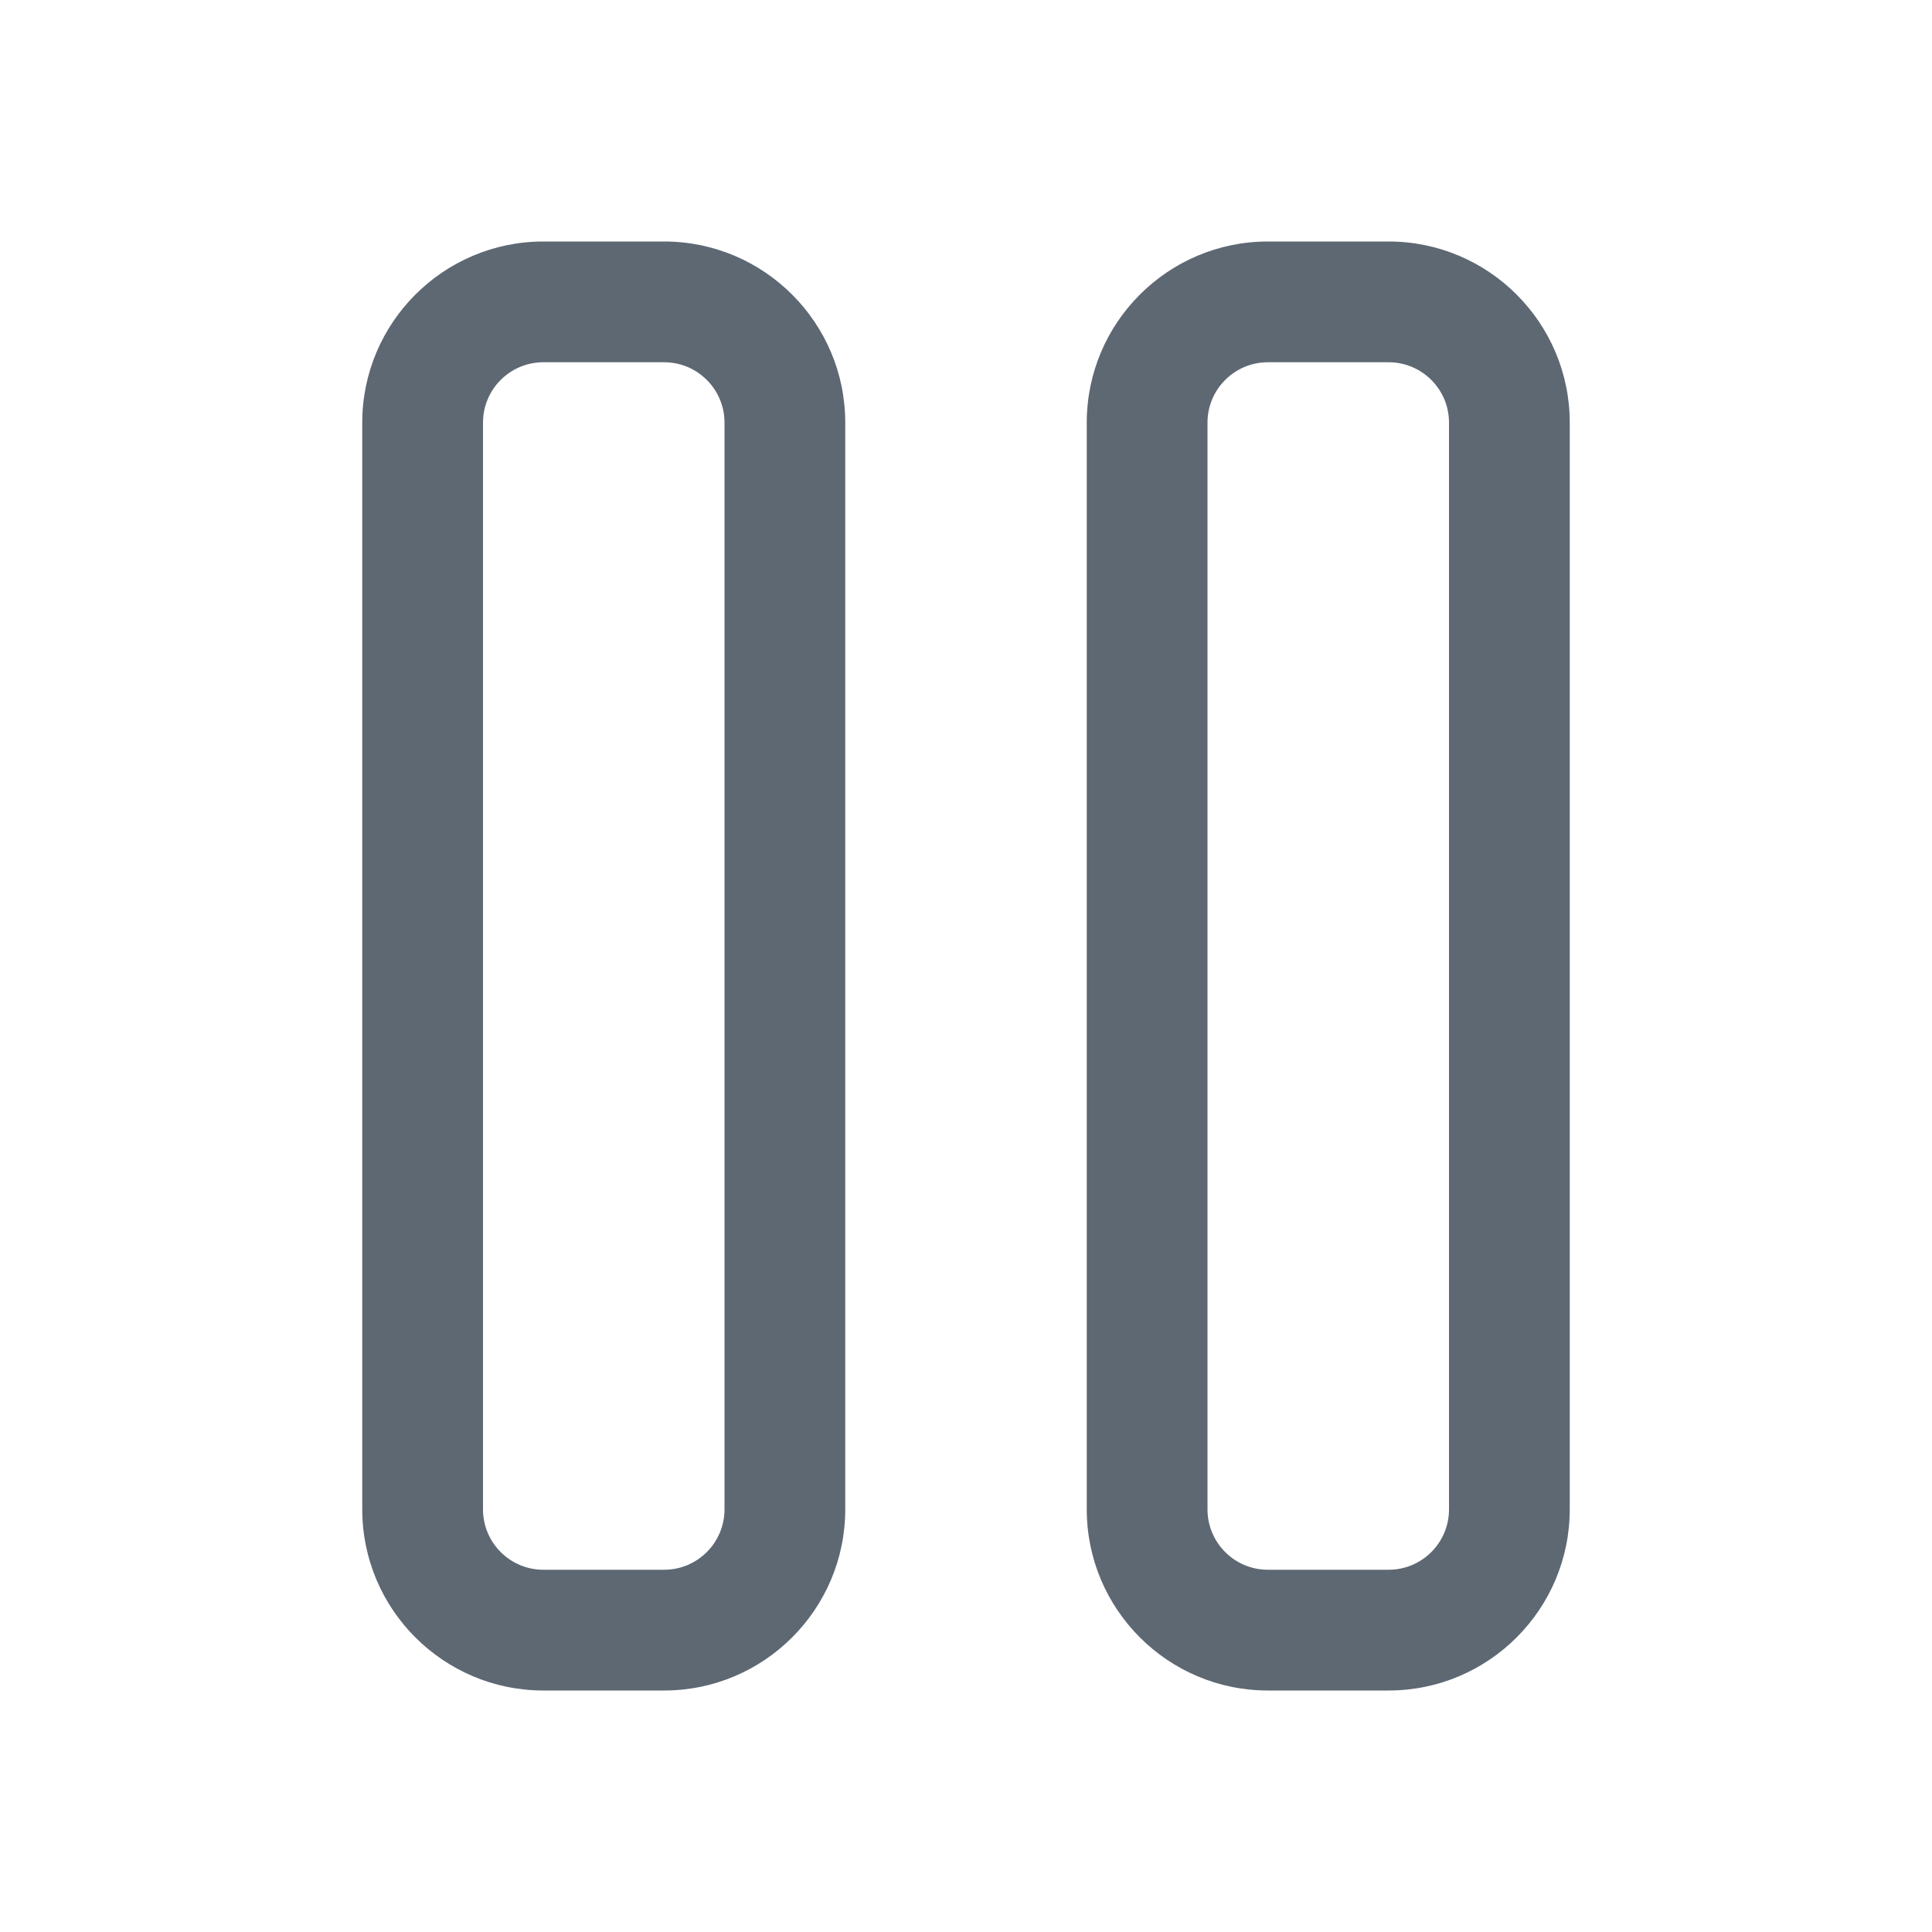
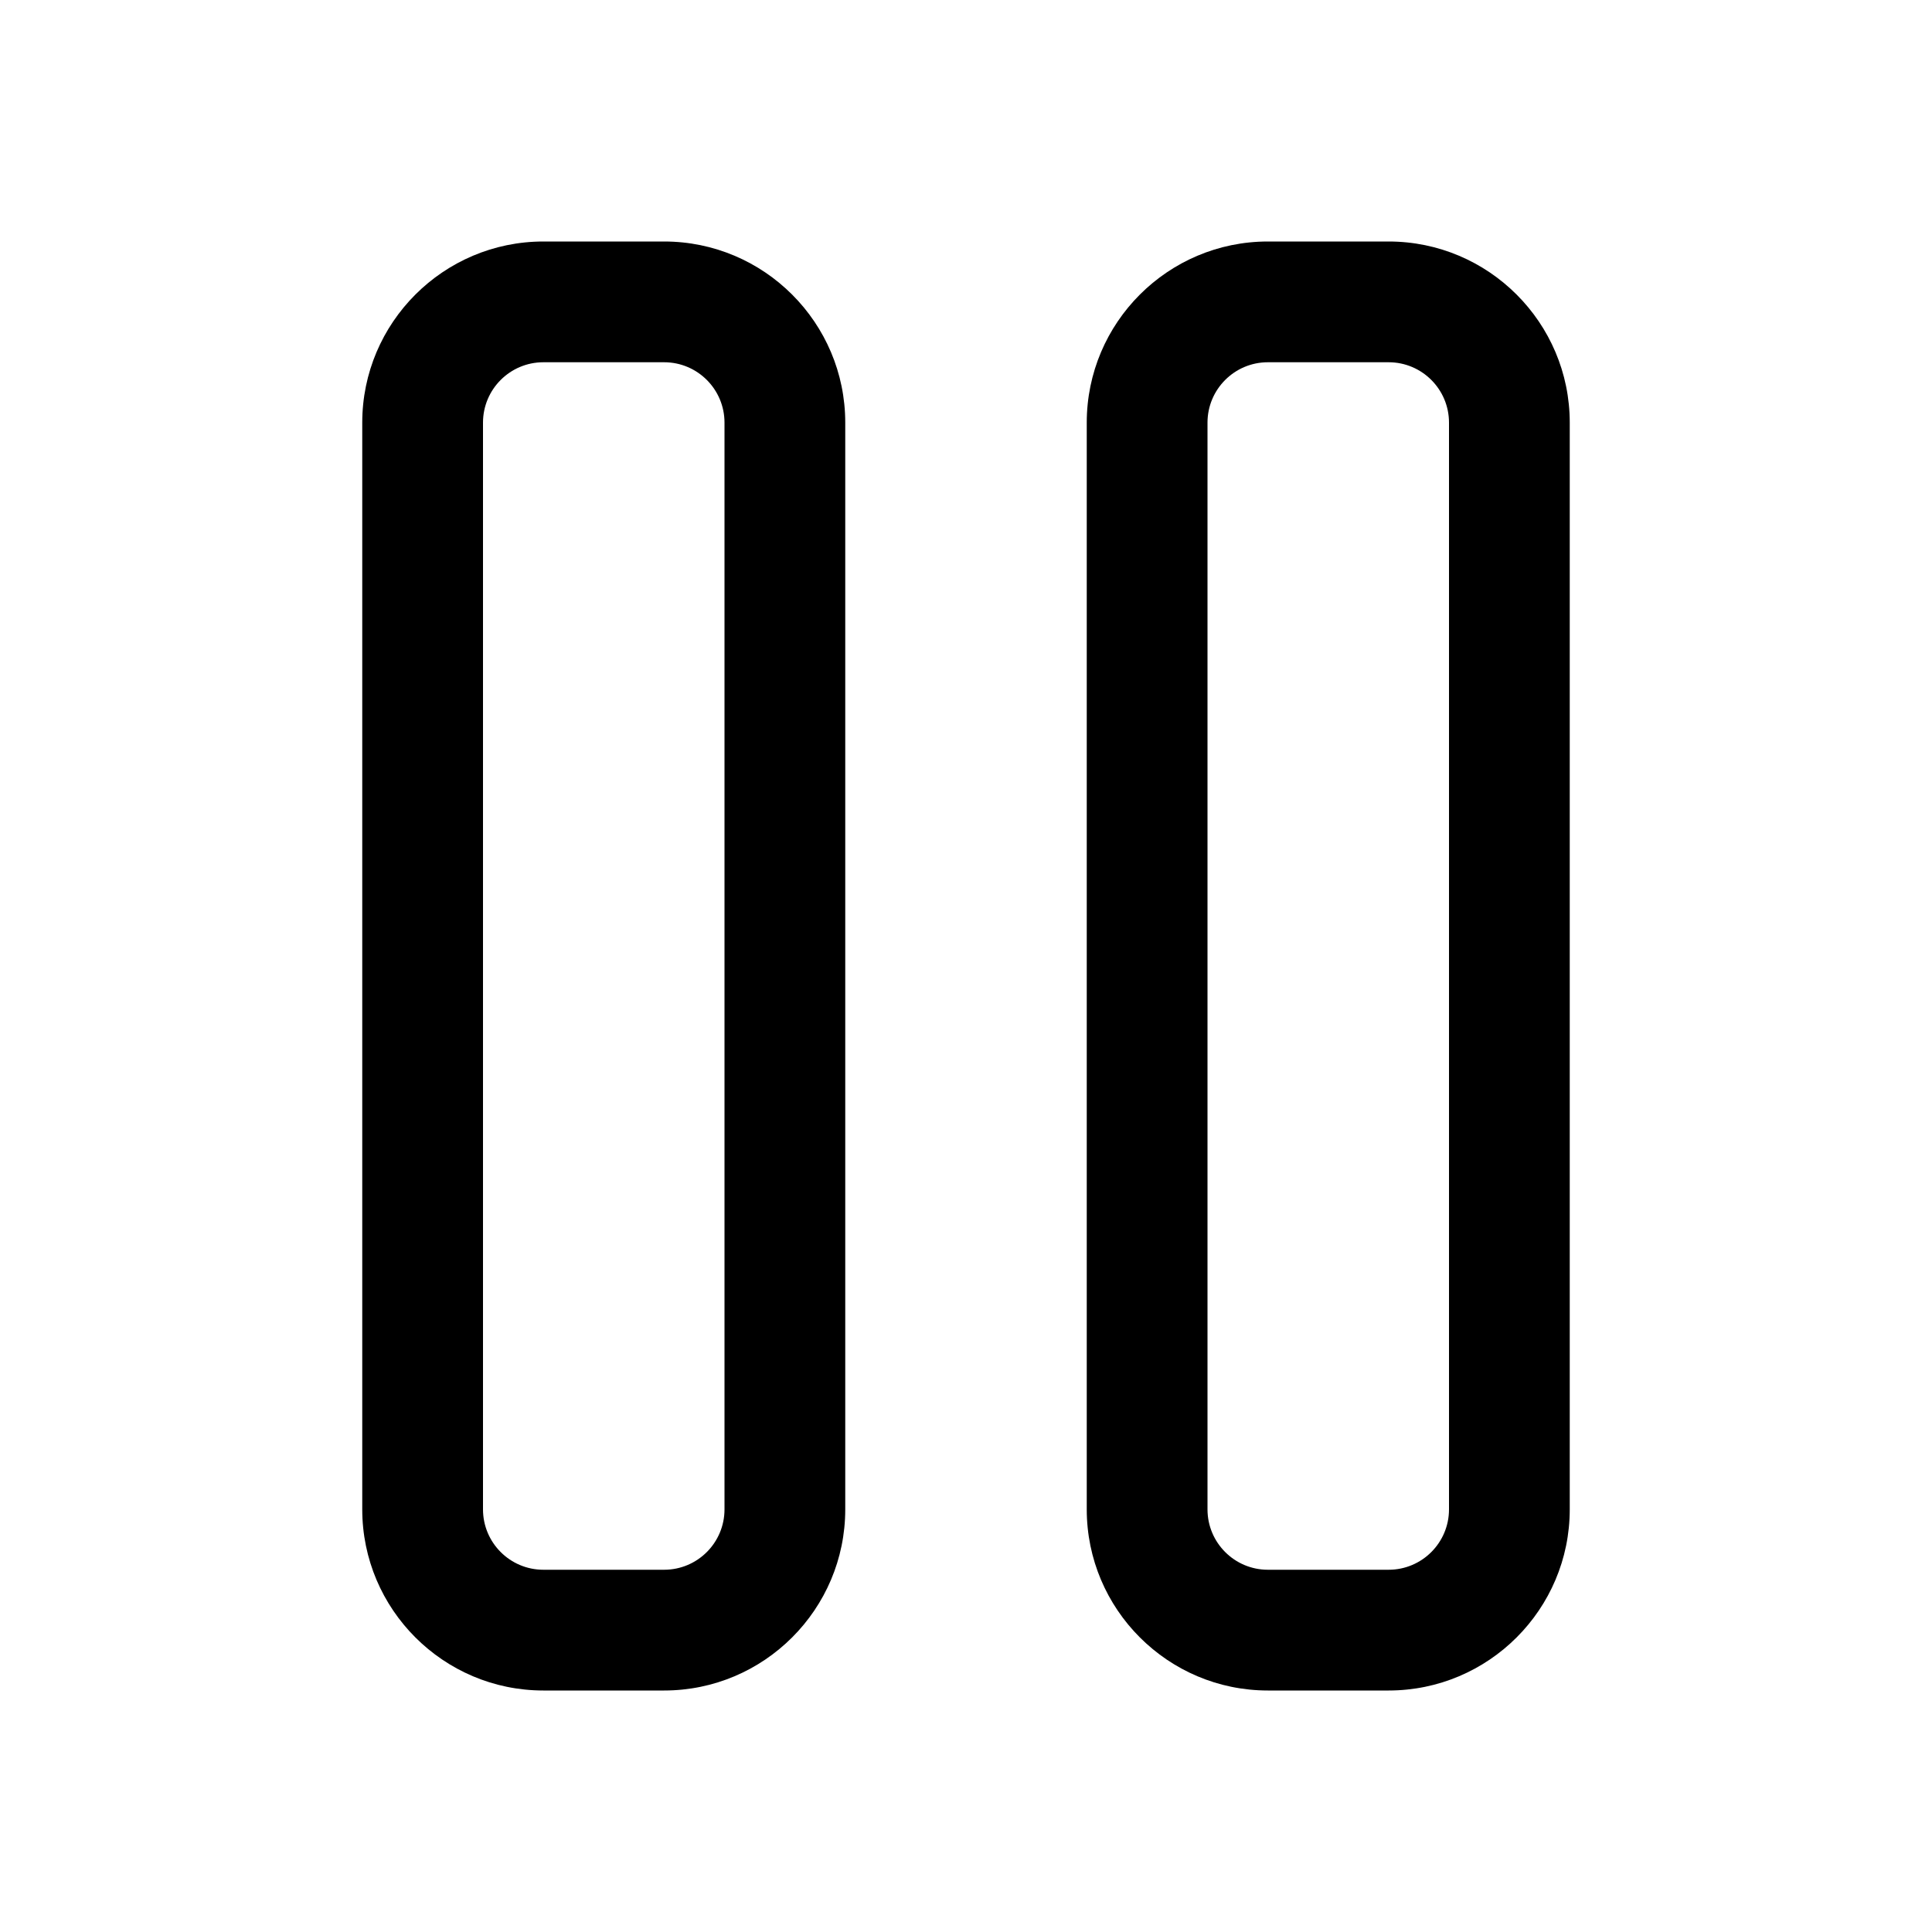
<svg xmlns="http://www.w3.org/2000/svg" width="24" height="24" viewBox="0 0 24 24" fill="none">
-   <path d="M6.75 21C5.509 21 4.5 19.991 4.5 18.75V5.25C4.5 4.009 5.509 3 6.75 3H8.25C9.491 3 10.5 4.009 10.5 5.25V18.75C10.5 19.991 9.491 21 8.25 21H6.75ZM6.75 4.5C6.336 4.5 6 4.836 6 5.25V18.75C6 19.164 6.336 19.5 6.75 19.5H8.25C8.664 19.5 9 19.164 9 18.75V5.25C9 4.836 8.664 4.5 8.25 4.5H6.75Z" fill="#5E6873" />
-   <path d="M15.75 21C14.509 21 13.5 19.991 13.5 18.75V5.25C13.5 4.009 14.509 3 15.75 3H17.25C18.491 3 19.5 4.009 19.5 5.25V18.75C19.5 19.991 18.491 21 17.25 21H15.75ZM15.75 4.5C15.336 4.5 15 4.836 15 5.25V18.75C15 19.164 15.336 19.5 15.75 19.5H17.25C17.664 19.5 18 19.164 18 18.75V5.25C18 4.836 17.664 4.5 17.25 4.5H15.75Z" fill="#5E6873" />
+   <path d="M6.75 21C5.509 21 4.5 19.991 4.5 18.75V5.25C4.5 4.009 5.509 3 6.75 3H8.25C9.491 3 10.5 4.009 10.5 5.25V18.75C10.5 19.991 9.491 21 8.25 21H6.75ZM6.75 4.5C6.336 4.5 6 4.836 6 5.25V18.75C6 19.164 6.336 19.5 6.75 19.5H8.25C8.664 19.5 9 19.164 9 18.75V5.25C9 4.836 8.664 4.5 8.25 4.5H6.75Z" fill="currentColor" />
+   <path d="M15.75 21C14.509 21 13.5 19.991 13.5 18.75V5.25C13.5 4.009 14.509 3 15.75 3H17.25C18.491 3 19.5 4.009 19.5 5.25V18.75C19.5 19.991 18.491 21 17.25 21H15.75ZM15.75 4.5C15.336 4.5 15 4.836 15 5.25V18.75C15 19.164 15.336 19.5 15.75 19.5H17.25C17.664 19.5 18 19.164 18 18.75V5.25C18 4.836 17.664 4.5 17.25 4.5H15.75Z" fill="currentColor" />
</svg>
